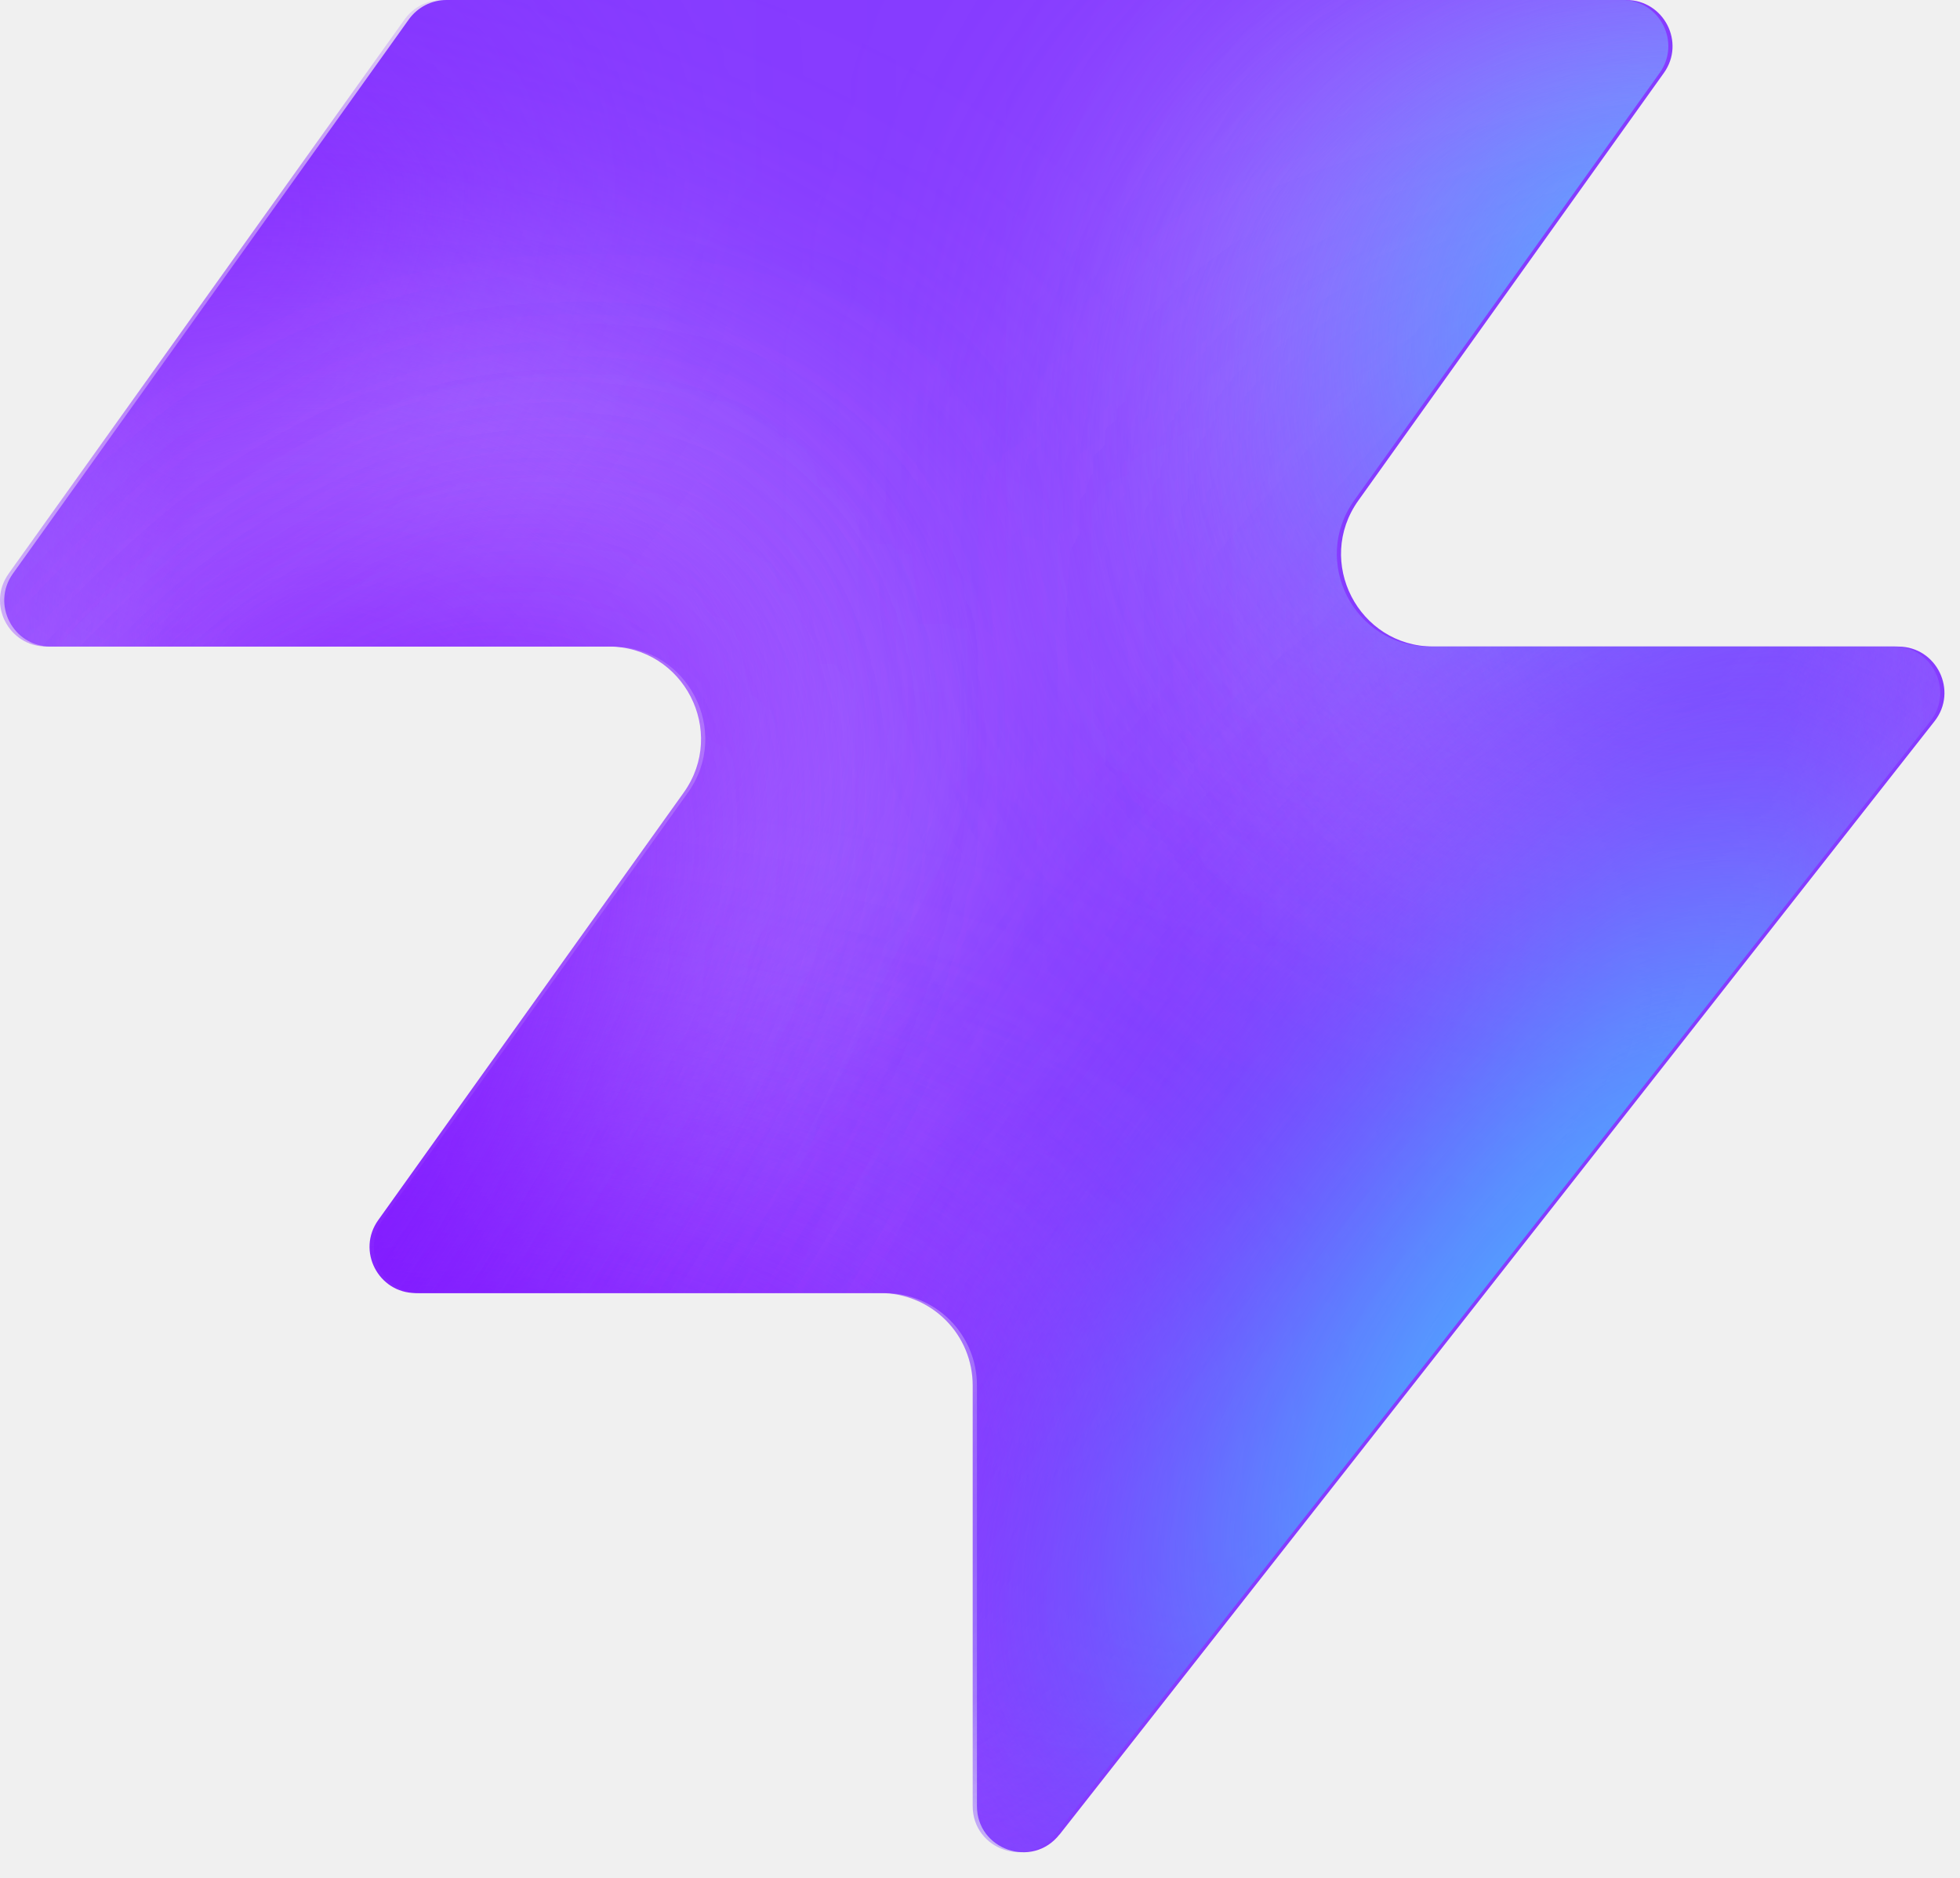
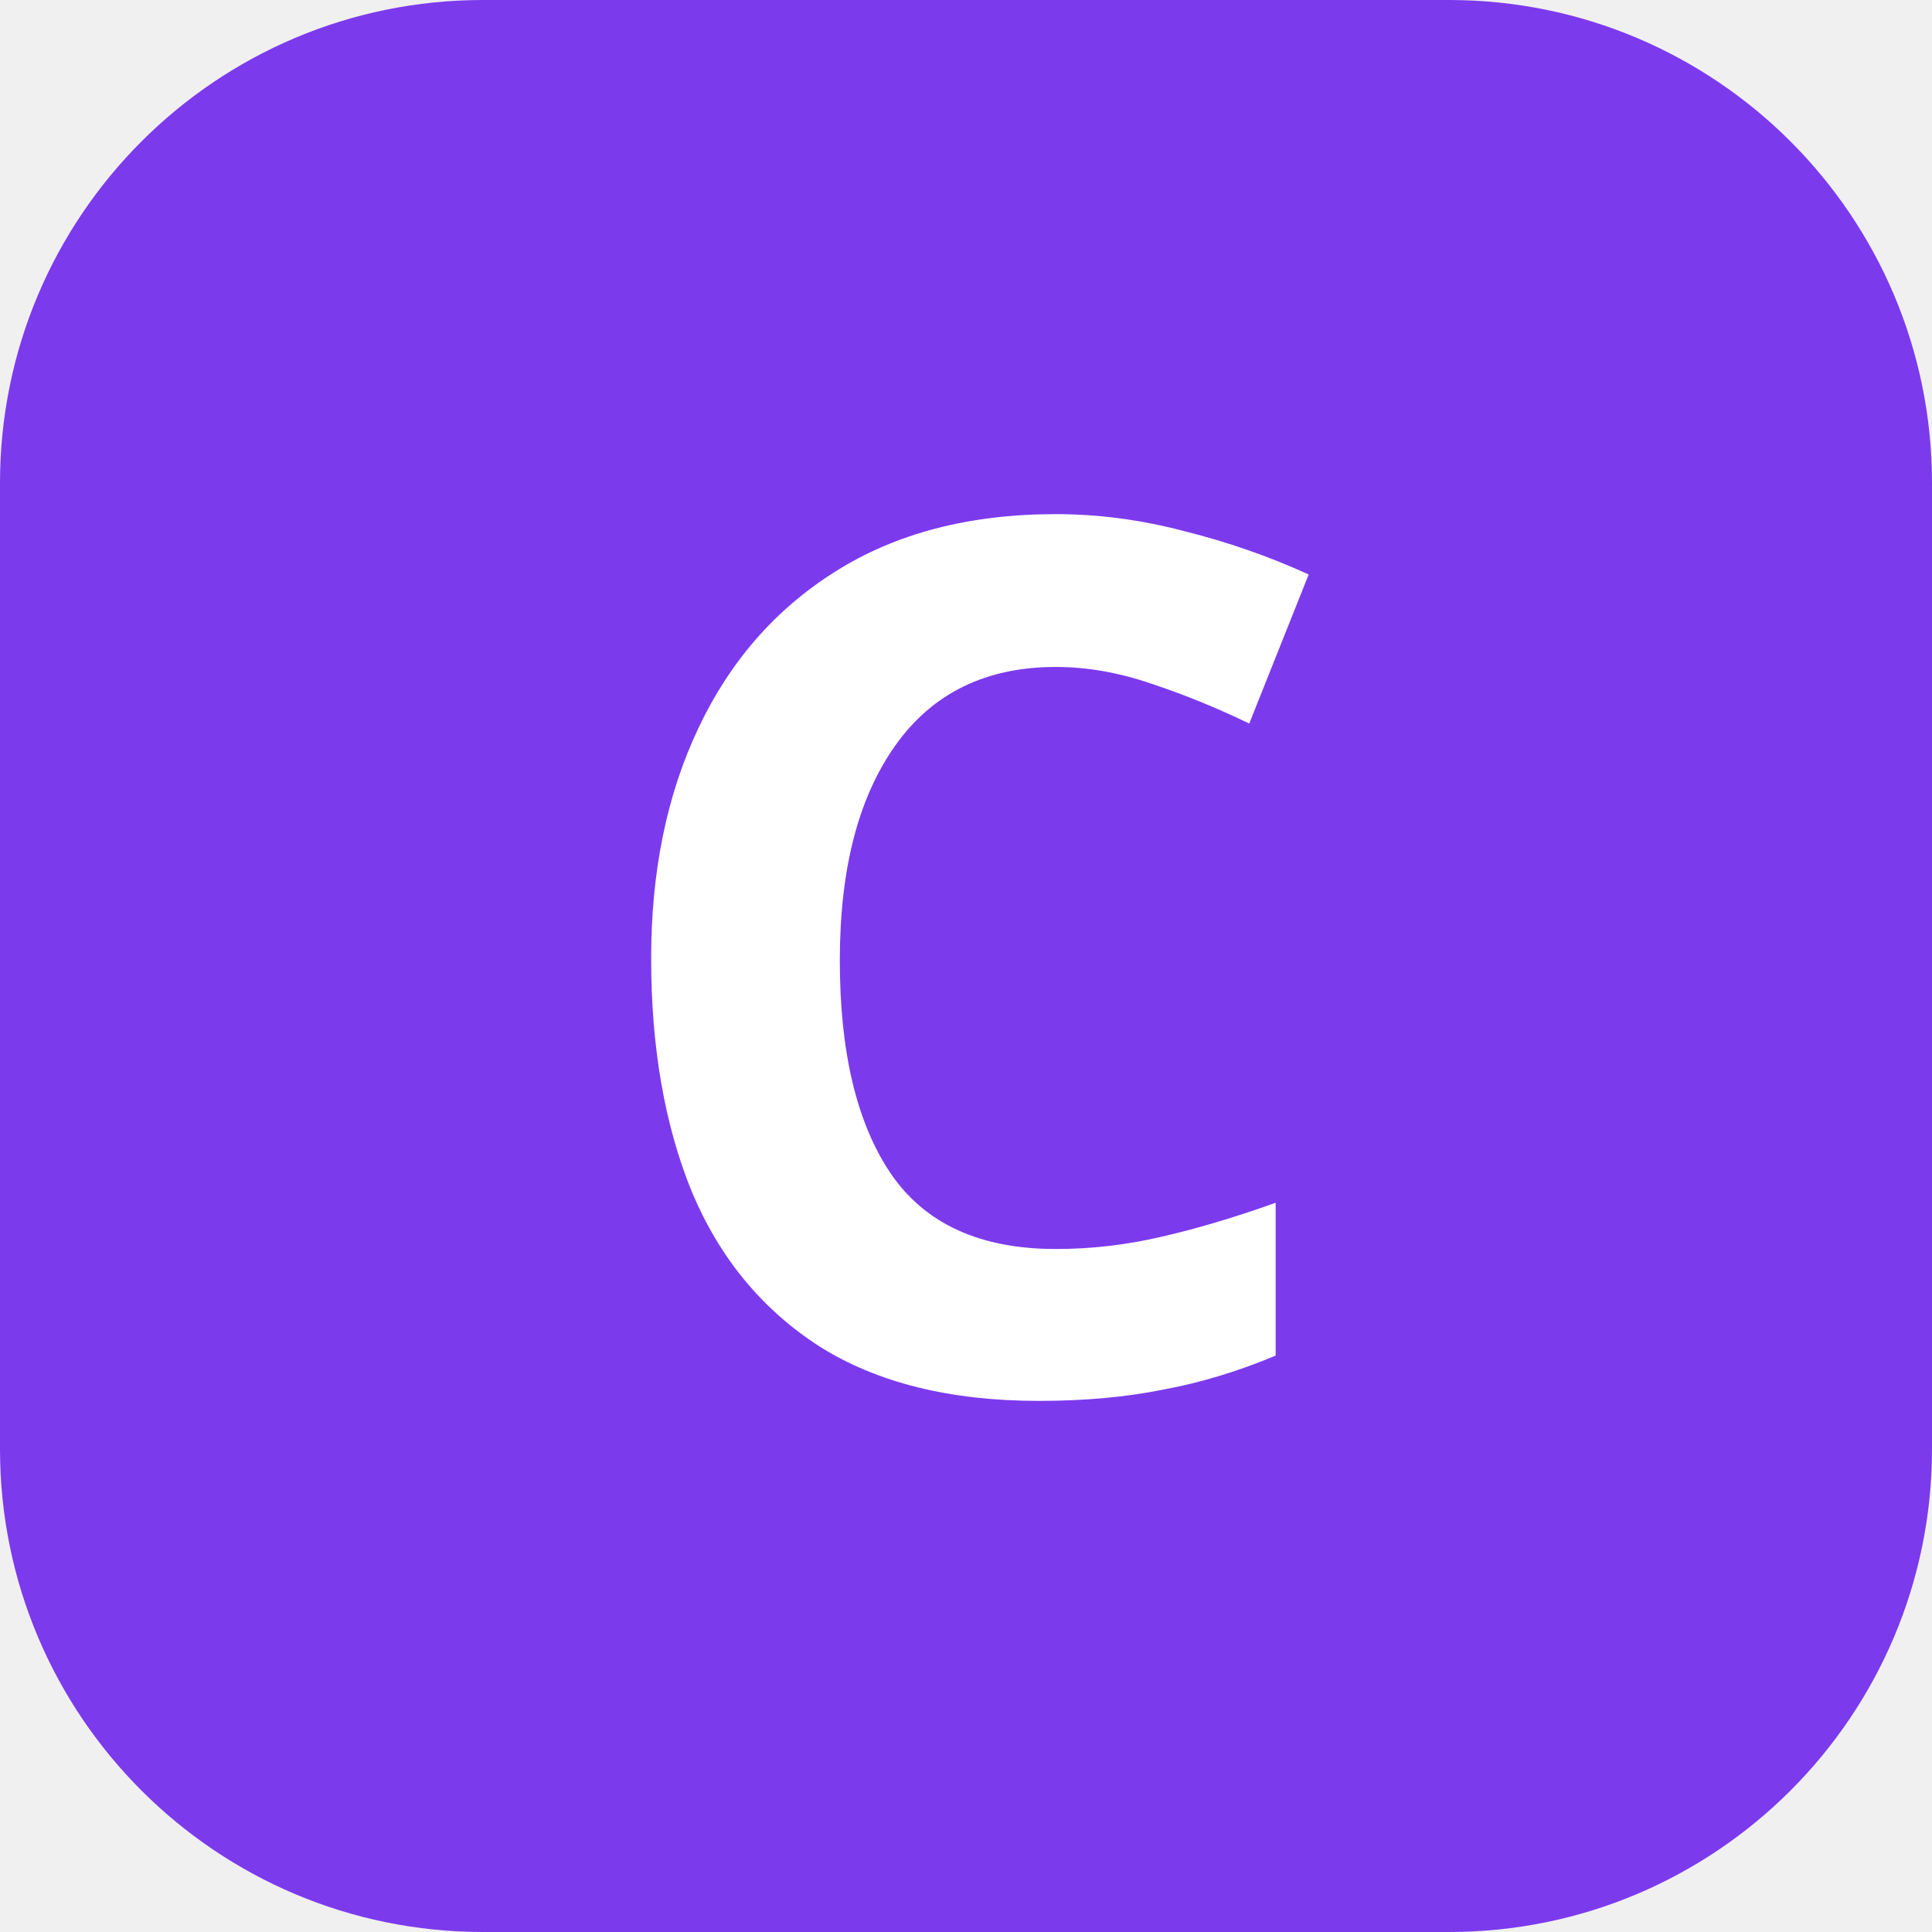
- <svg xmlns="http://www.w3.org/2000/svg" width="48" height="46" fill="none" viewBox="0 0 48 46">
-   <path fill="#863bff" d="M25.946 44.938c-.664.845-2.021.375-2.021-.698V33.937a2.26 2.26 0 0 0-2.262-2.262H10.287c-.92 0-1.456-1.04-.92-1.788l7.48-10.471c1.07-1.497 0-3.578-1.842-3.578H1.237c-.92 0-1.456-1.04-.92-1.788L10.013.474c.214-.297.556-.474.92-.474h28.894c.92 0 1.456 1.04.92 1.788l-7.48 10.471c-1.07 1.498 0 3.579 1.842 3.579h11.377c.943 0 1.473 1.088.89 1.83L25.947 44.94z" style="fill:#863bff;fill:color(display-p3 .525 .23 1);fill-opacity:1" />
-   <mask id="a" width="48" height="46" x="0" y="0" maskUnits="userSpaceOnUse" style="mask-type:alpha">
-     <path fill="#000" d="M25.842 44.938c-.664.844-2.021.375-2.021-.698V33.937a2.26 2.26 0 0 0-2.262-2.262H10.183c-.92 0-1.456-1.04-.92-1.788l7.48-10.471c1.07-1.498 0-3.579-1.842-3.579H1.133c-.92 0-1.456-1.04-.92-1.787L9.91.473c.214-.297.556-.474.92-.474h28.894c.92 0 1.456 1.04.92 1.788l-7.48 10.471c-1.07 1.498 0 3.578 1.842 3.578h11.377c.943 0 1.473 1.088.89 1.832L25.843 44.94z" style="fill:#000;fill-opacity:1" />
-   </mask>
-   <g mask="url(#a)">
-     <g filter="url(#b)">
-       <ellipse cx="5.508" cy="14.704" fill="#ede6ff" rx="5.508" ry="14.704" style="fill:#ede6ff;fill:color(display-p3 .927 .903 1);fill-opacity:1" transform="matrix(.00324 1 1 -.00324 -4.47 31.516)" />
-     </g>
-     <g filter="url(#c)">
-       <ellipse cx="10.399" cy="29.851" fill="#ede6ff" rx="10.399" ry="29.851" style="fill:#ede6ff;fill:color(display-p3 .927 .903 1);fill-opacity:1" transform="matrix(.00324 1 1 -.00324 -39.328 7.883)" />
-     </g>
-     <g filter="url(#d)">
-       <ellipse cx="5.508" cy="30.487" fill="#7e14ff" rx="5.508" ry="30.487" style="fill:#7e14ff;fill:color(display-p3 .492 .077 1);fill-opacity:1" transform="rotate(89.814 -25.913 -14.639)scale(1 -1)" />
-     </g>
-     <g filter="url(#e)">
-       <ellipse cx="5.508" cy="30.599" fill="#7e14ff" rx="5.508" ry="30.599" style="fill:#7e14ff;fill:color(display-p3 .492 .077 1);fill-opacity:1" transform="rotate(89.814 -32.644 -3.334)scale(1 -1)" />
-     </g>
-     <g filter="url(#f)">
-       <ellipse cx="5.508" cy="30.599" fill="#7e14ff" rx="5.508" ry="30.599" style="fill:#7e14ff;fill:color(display-p3 .492 .077 1);fill-opacity:1" transform="matrix(.00324 1 1 -.00324 -34.34 30.47)" />
-     </g>
-     <g filter="url(#g)">
-       <ellipse cx="14.072" cy="22.078" fill="#ede6ff" rx="14.072" ry="22.078" style="fill:#ede6ff;fill:color(display-p3 .927 .903 1);fill-opacity:1" transform="rotate(93.35 24.506 48.493)scale(-1 1)" />
-     </g>
-     <g filter="url(#h)">
-       <ellipse cx="3.47" cy="21.501" fill="#7e14ff" rx="3.47" ry="21.501" style="fill:#7e14ff;fill:color(display-p3 .492 .077 1);fill-opacity:1" transform="rotate(89.009 28.708 47.59)scale(-1 1)" />
-     </g>
-     <g filter="url(#i)">
-       <ellipse cx="3.47" cy="21.501" fill="#7e14ff" rx="3.47" ry="21.501" style="fill:#7e14ff;fill:color(display-p3 .492 .077 1);fill-opacity:1" transform="rotate(89.009 28.708 47.59)scale(-1 1)" />
-     </g>
-     <g filter="url(#j)">
-       <ellipse cx=".387" cy="8.972" fill="#7e14ff" rx="4.407" ry="29.108" style="fill:#7e14ff;fill:color(display-p3 .492 .077 1);fill-opacity:1" transform="rotate(39.51 .387 8.972)" />
-     </g>
-     <g filter="url(#k)">
-       <ellipse cx="47.523" cy="-6.092" fill="#7e14ff" rx="4.407" ry="29.108" style="fill:#7e14ff;fill:color(display-p3 .492 .077 1);fill-opacity:1" transform="rotate(37.892 47.523 -6.092)" />
-     </g>
-     <g filter="url(#l)">
-       <ellipse cx="41.412" cy="6.333" fill="#47bfff" rx="5.971" ry="9.665" style="fill:#47bfff;fill:color(display-p3 .28 .748 1);fill-opacity:1" transform="rotate(37.892 41.412 6.333)" />
-     </g>
-     <g filter="url(#m)">
-       <ellipse cx="-1.879" cy="38.332" fill="#7e14ff" rx="4.407" ry="29.108" style="fill:#7e14ff;fill:color(display-p3 .492 .077 1);fill-opacity:1" transform="rotate(37.892 -1.88 38.332)" />
-     </g>
-     <g filter="url(#n)">
-       <ellipse cx="-1.879" cy="38.332" fill="#7e14ff" rx="4.407" ry="29.108" style="fill:#7e14ff;fill:color(display-p3 .492 .077 1);fill-opacity:1" transform="rotate(37.892 -1.88 38.332)" />
-     </g>
-     <g filter="url(#o)">
-       <ellipse cx="35.651" cy="29.907" fill="#7e14ff" rx="4.407" ry="29.108" style="fill:#7e14ff;fill:color(display-p3 .492 .077 1);fill-opacity:1" transform="rotate(37.892 35.651 29.907)" />
-     </g>
-     <g filter="url(#p)">
-       <ellipse cx="38.418" cy="32.4" fill="#47bfff" rx="5.971" ry="15.297" style="fill:#47bfff;fill:color(display-p3 .28 .748 1);fill-opacity:1" transform="rotate(37.892 38.418 32.4)" />
-     </g>
-   </g>
-   <defs>
-     <filter id="b" width="60.045" height="41.654" x="-19.77" y="16.149" color-interpolation-filters="sRGB" filterUnits="userSpaceOnUse">
-       <feFlood flood-opacity="0" result="BackgroundImageFix" />
-       <feBlend in="SourceGraphic" in2="BackgroundImageFix" result="shape" />
-       <feGaussianBlur result="effect1_foregroundBlur_2002_17158" stdDeviation="7.659" />
-     </filter>
-     <filter id="c" width="90.34" height="51.437" x="-54.613" y="-7.533" color-interpolation-filters="sRGB" filterUnits="userSpaceOnUse">
-       <feFlood flood-opacity="0" result="BackgroundImageFix" />
-       <feBlend in="SourceGraphic" in2="BackgroundImageFix" result="shape" />
-       <feGaussianBlur result="effect1_foregroundBlur_2002_17158" stdDeviation="7.659" />
-     </filter>
-     <filter id="d" width="79.355" height="29.4" x="-49.64" y="2.03" color-interpolation-filters="sRGB" filterUnits="userSpaceOnUse">
-       <feFlood flood-opacity="0" result="BackgroundImageFix" />
-       <feBlend in="SourceGraphic" in2="BackgroundImageFix" result="shape" />
-       <feGaussianBlur result="effect1_foregroundBlur_2002_17158" stdDeviation="4.596" />
-     </filter>
-     <filter id="e" width="79.579" height="29.4" x="-45.045" y="20.029" color-interpolation-filters="sRGB" filterUnits="userSpaceOnUse">
-       <feFlood flood-opacity="0" result="BackgroundImageFix" />
-       <feBlend in="SourceGraphic" in2="BackgroundImageFix" result="shape" />
-       <feGaussianBlur result="effect1_foregroundBlur_2002_17158" stdDeviation="4.596" />
-     </filter>
-     <filter id="f" width="79.579" height="29.4" x="-43.513" y="21.178" color-interpolation-filters="sRGB" filterUnits="userSpaceOnUse">
-       <feFlood flood-opacity="0" result="BackgroundImageFix" />
-       <feBlend in="SourceGraphic" in2="BackgroundImageFix" result="shape" />
-       <feGaussianBlur result="effect1_foregroundBlur_2002_17158" stdDeviation="4.596" />
-     </filter>
-     <filter id="g" width="74.749" height="58.852" x="15.756" y="-17.901" color-interpolation-filters="sRGB" filterUnits="userSpaceOnUse">
-       <feFlood flood-opacity="0" result="BackgroundImageFix" />
-       <feBlend in="SourceGraphic" in2="BackgroundImageFix" result="shape" />
-       <feGaussianBlur result="effect1_foregroundBlur_2002_17158" stdDeviation="7.659" />
-     </filter>
-     <filter id="h" width="61.377" height="25.362" x="23.548" y="2.284" color-interpolation-filters="sRGB" filterUnits="userSpaceOnUse">
-       <feFlood flood-opacity="0" result="BackgroundImageFix" />
-       <feBlend in="SourceGraphic" in2="BackgroundImageFix" result="shape" />
-       <feGaussianBlur result="effect1_foregroundBlur_2002_17158" stdDeviation="4.596" />
-     </filter>
-     <filter id="i" width="61.377" height="25.362" x="23.548" y="2.284" color-interpolation-filters="sRGB" filterUnits="userSpaceOnUse">
-       <feFlood flood-opacity="0" result="BackgroundImageFix" />
-       <feBlend in="SourceGraphic" in2="BackgroundImageFix" result="shape" />
-       <feGaussianBlur result="effect1_foregroundBlur_2002_17158" stdDeviation="4.596" />
-     </filter>
-     <filter id="j" width="56.045" height="63.649" x="-27.636" y="-22.853" color-interpolation-filters="sRGB" filterUnits="userSpaceOnUse">
-       <feFlood flood-opacity="0" result="BackgroundImageFix" />
-       <feBlend in="SourceGraphic" in2="BackgroundImageFix" result="shape" />
-       <feGaussianBlur result="effect1_foregroundBlur_2002_17158" stdDeviation="4.596" />
-     </filter>
-     <filter id="k" width="54.814" height="64.646" x="20.116" y="-38.415" color-interpolation-filters="sRGB" filterUnits="userSpaceOnUse">
-       <feFlood flood-opacity="0" result="BackgroundImageFix" />
-       <feBlend in="SourceGraphic" in2="BackgroundImageFix" result="shape" />
-       <feGaussianBlur result="effect1_foregroundBlur_2002_17158" stdDeviation="4.596" />
-     </filter>
-     <filter id="l" width="33.541" height="35.313" x="24.641" y="-11.323" color-interpolation-filters="sRGB" filterUnits="userSpaceOnUse">
-       <feFlood flood-opacity="0" result="BackgroundImageFix" />
-       <feBlend in="SourceGraphic" in2="BackgroundImageFix" result="shape" />
-       <feGaussianBlur result="effect1_foregroundBlur_2002_17158" stdDeviation="4.596" />
-     </filter>
-     <filter id="m" width="54.814" height="64.646" x="-29.286" y="6.009" color-interpolation-filters="sRGB" filterUnits="userSpaceOnUse">
-       <feFlood flood-opacity="0" result="BackgroundImageFix" />
-       <feBlend in="SourceGraphic" in2="BackgroundImageFix" result="shape" />
-       <feGaussianBlur result="effect1_foregroundBlur_2002_17158" stdDeviation="4.596" />
-     </filter>
-     <filter id="n" width="54.814" height="64.646" x="-29.286" y="6.009" color-interpolation-filters="sRGB" filterUnits="userSpaceOnUse">
-       <feFlood flood-opacity="0" result="BackgroundImageFix" />
-       <feBlend in="SourceGraphic" in2="BackgroundImageFix" result="shape" />
-       <feGaussianBlur result="effect1_foregroundBlur_2002_17158" stdDeviation="4.596" />
-     </filter>
-     <filter id="o" width="54.814" height="64.646" x="8.244" y="-2.416" color-interpolation-filters="sRGB" filterUnits="userSpaceOnUse">
-       <feFlood flood-opacity="0" result="BackgroundImageFix" />
-       <feBlend in="SourceGraphic" in2="BackgroundImageFix" result="shape" />
-       <feGaussianBlur result="effect1_foregroundBlur_2002_17158" stdDeviation="4.596" />
-     </filter>
-     <filter id="p" width="39.409" height="43.623" x="18.713" y="10.588" color-interpolation-filters="sRGB" filterUnits="userSpaceOnUse">
-       <feFlood flood-opacity="0" result="BackgroundImageFix" />
-       <feBlend in="SourceGraphic" in2="BackgroundImageFix" result="shape" />
-       <feGaussianBlur result="effect1_foregroundBlur_2002_17158" stdDeviation="4.596" />
-     </filter>
-   </defs>
+ <svg xmlns="http://www.w3.org/2000/svg" viewBox="0 0 32 32">
+   <rect width="32" height="32" rx="8" fill="#7c3aed" />
+   <text x="16" y="23" text-anchor="middle" font-family="sans-serif" font-size="20" font-weight="700" fill="#ffffff">C</text>
</svg>
